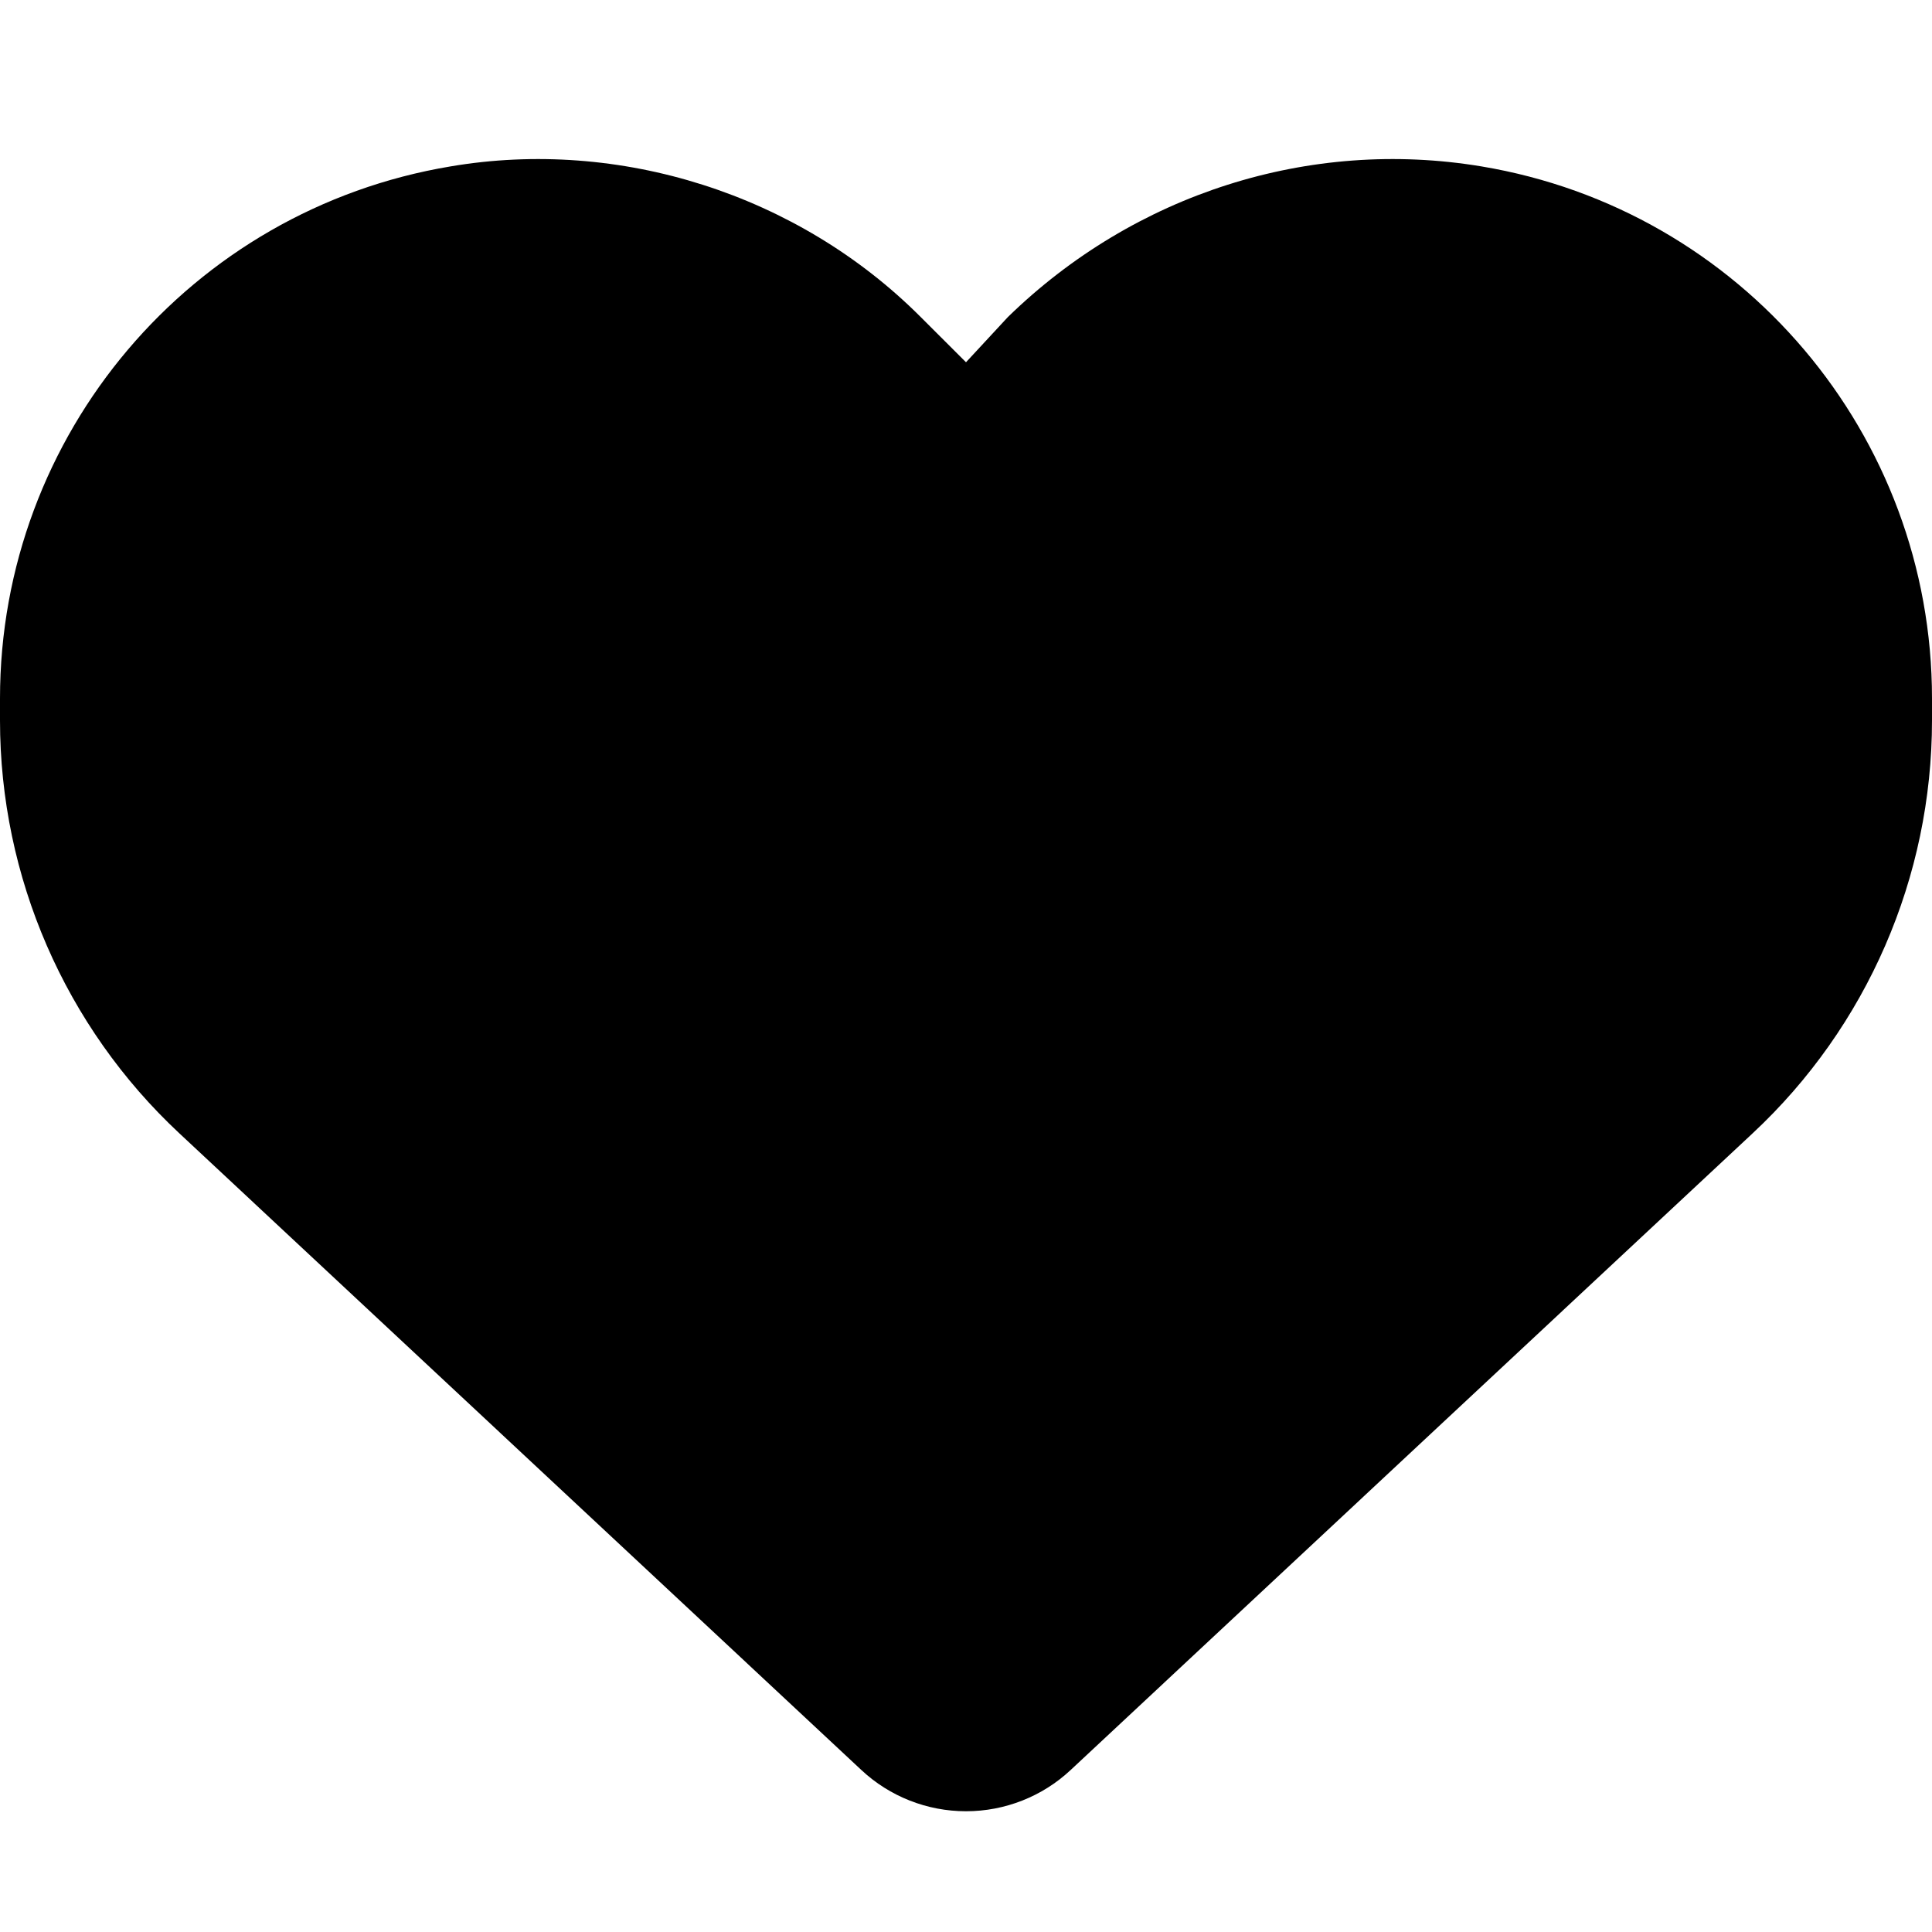
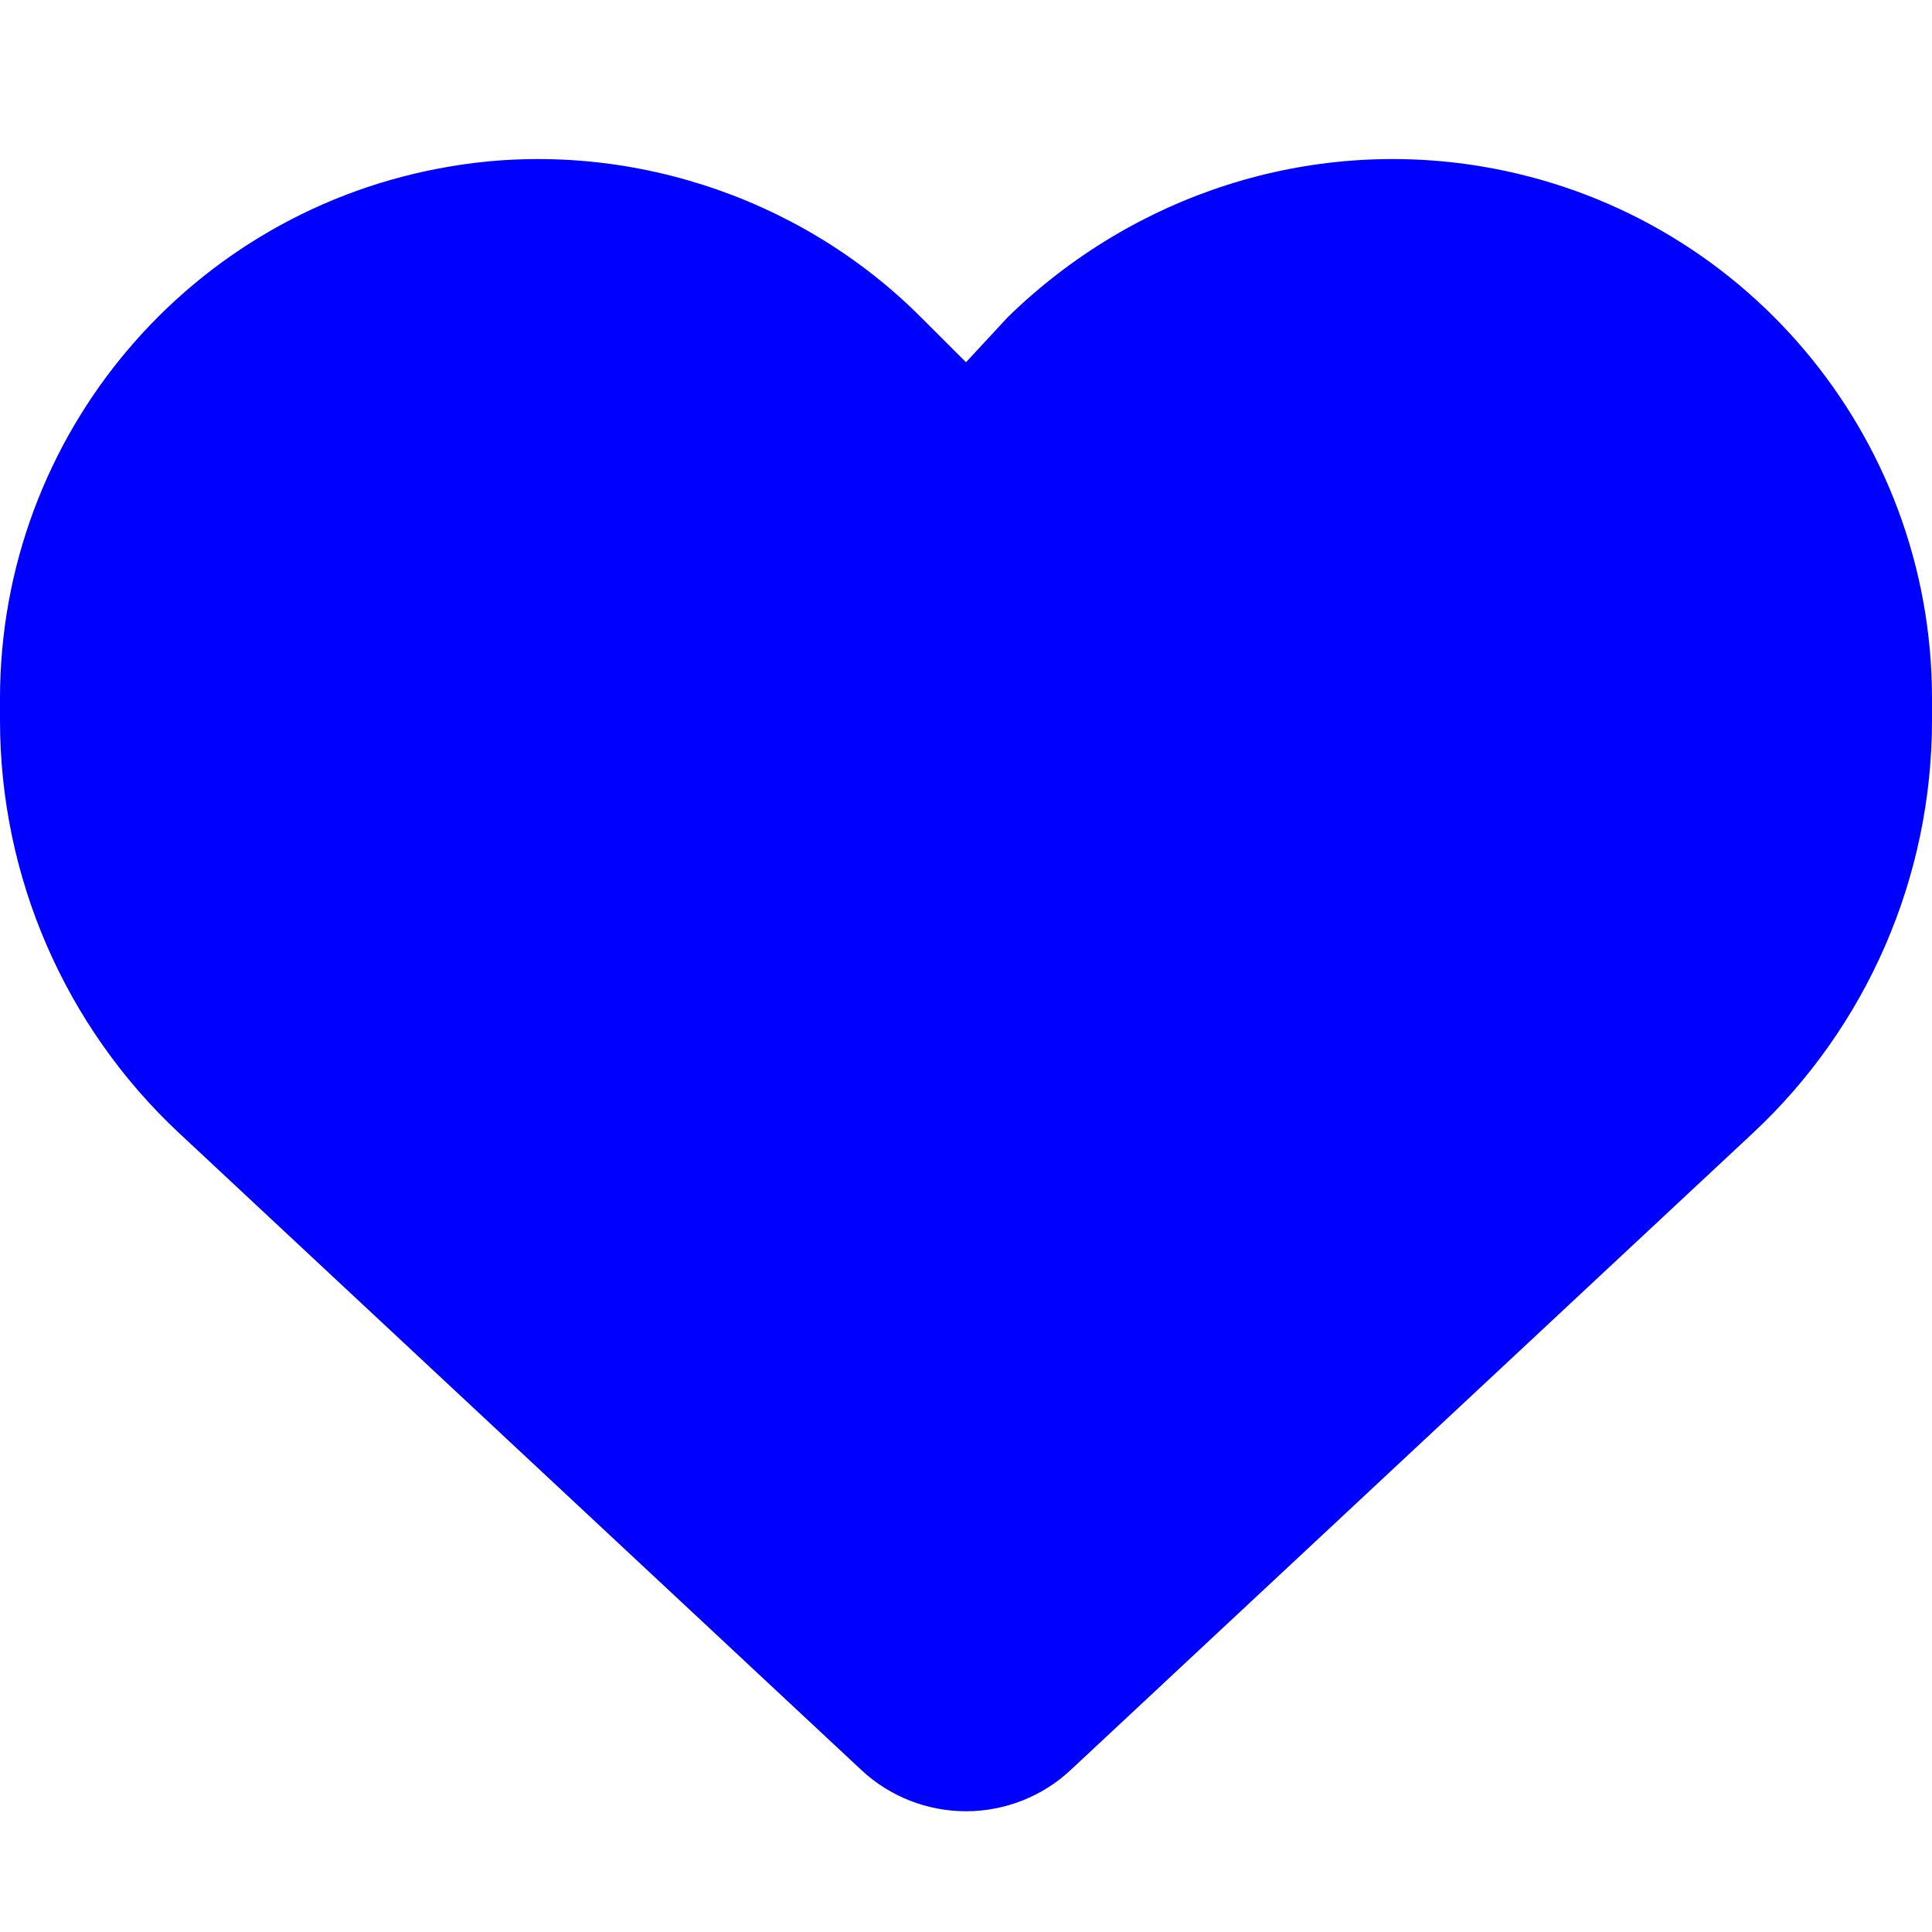
<svg xmlns="http://www.w3.org/2000/svg" viewBox="0 0 512 512">
-   <path d="M0 190.9V185.1C0 115.2 50.52 55.58 119.4 44.1C164.1 36.51 211.4 51.37 244 84.02L256 96L267.1 84.02C300.6 51.37 347 36.51 392.6 44.1C461.5 55.58 512 115.2 512 185.1V190.9C512 232.4 494.8 272.1 464.4 300.4L283.7 469.1C276.2 476.1 266.3 480 256 480C245.7 480 235.8 476.1 228.3 469.1L47.59 300.4C17.23 272.1 0 232.4 0 190.9L0 190.9z" />
+   <path fill="blue" d="M0 190.9V185.1C0 115.2 50.52 55.58 119.4 44.1C164.1 36.51 211.4 51.37 244 84.02L256 96L267.1 84.02C300.6 51.37 347 36.51 392.6 44.1C461.5 55.58 512 115.2 512 185.1V190.9C512 232.4 494.8 272.1 464.4 300.4L283.7 469.1C276.2 476.1 266.3 480 256 480C245.7 480 235.8 476.1 228.3 469.1L47.59 300.4C17.23 272.1 0 232.4 0 190.9L0 190.9z" />
</svg>
